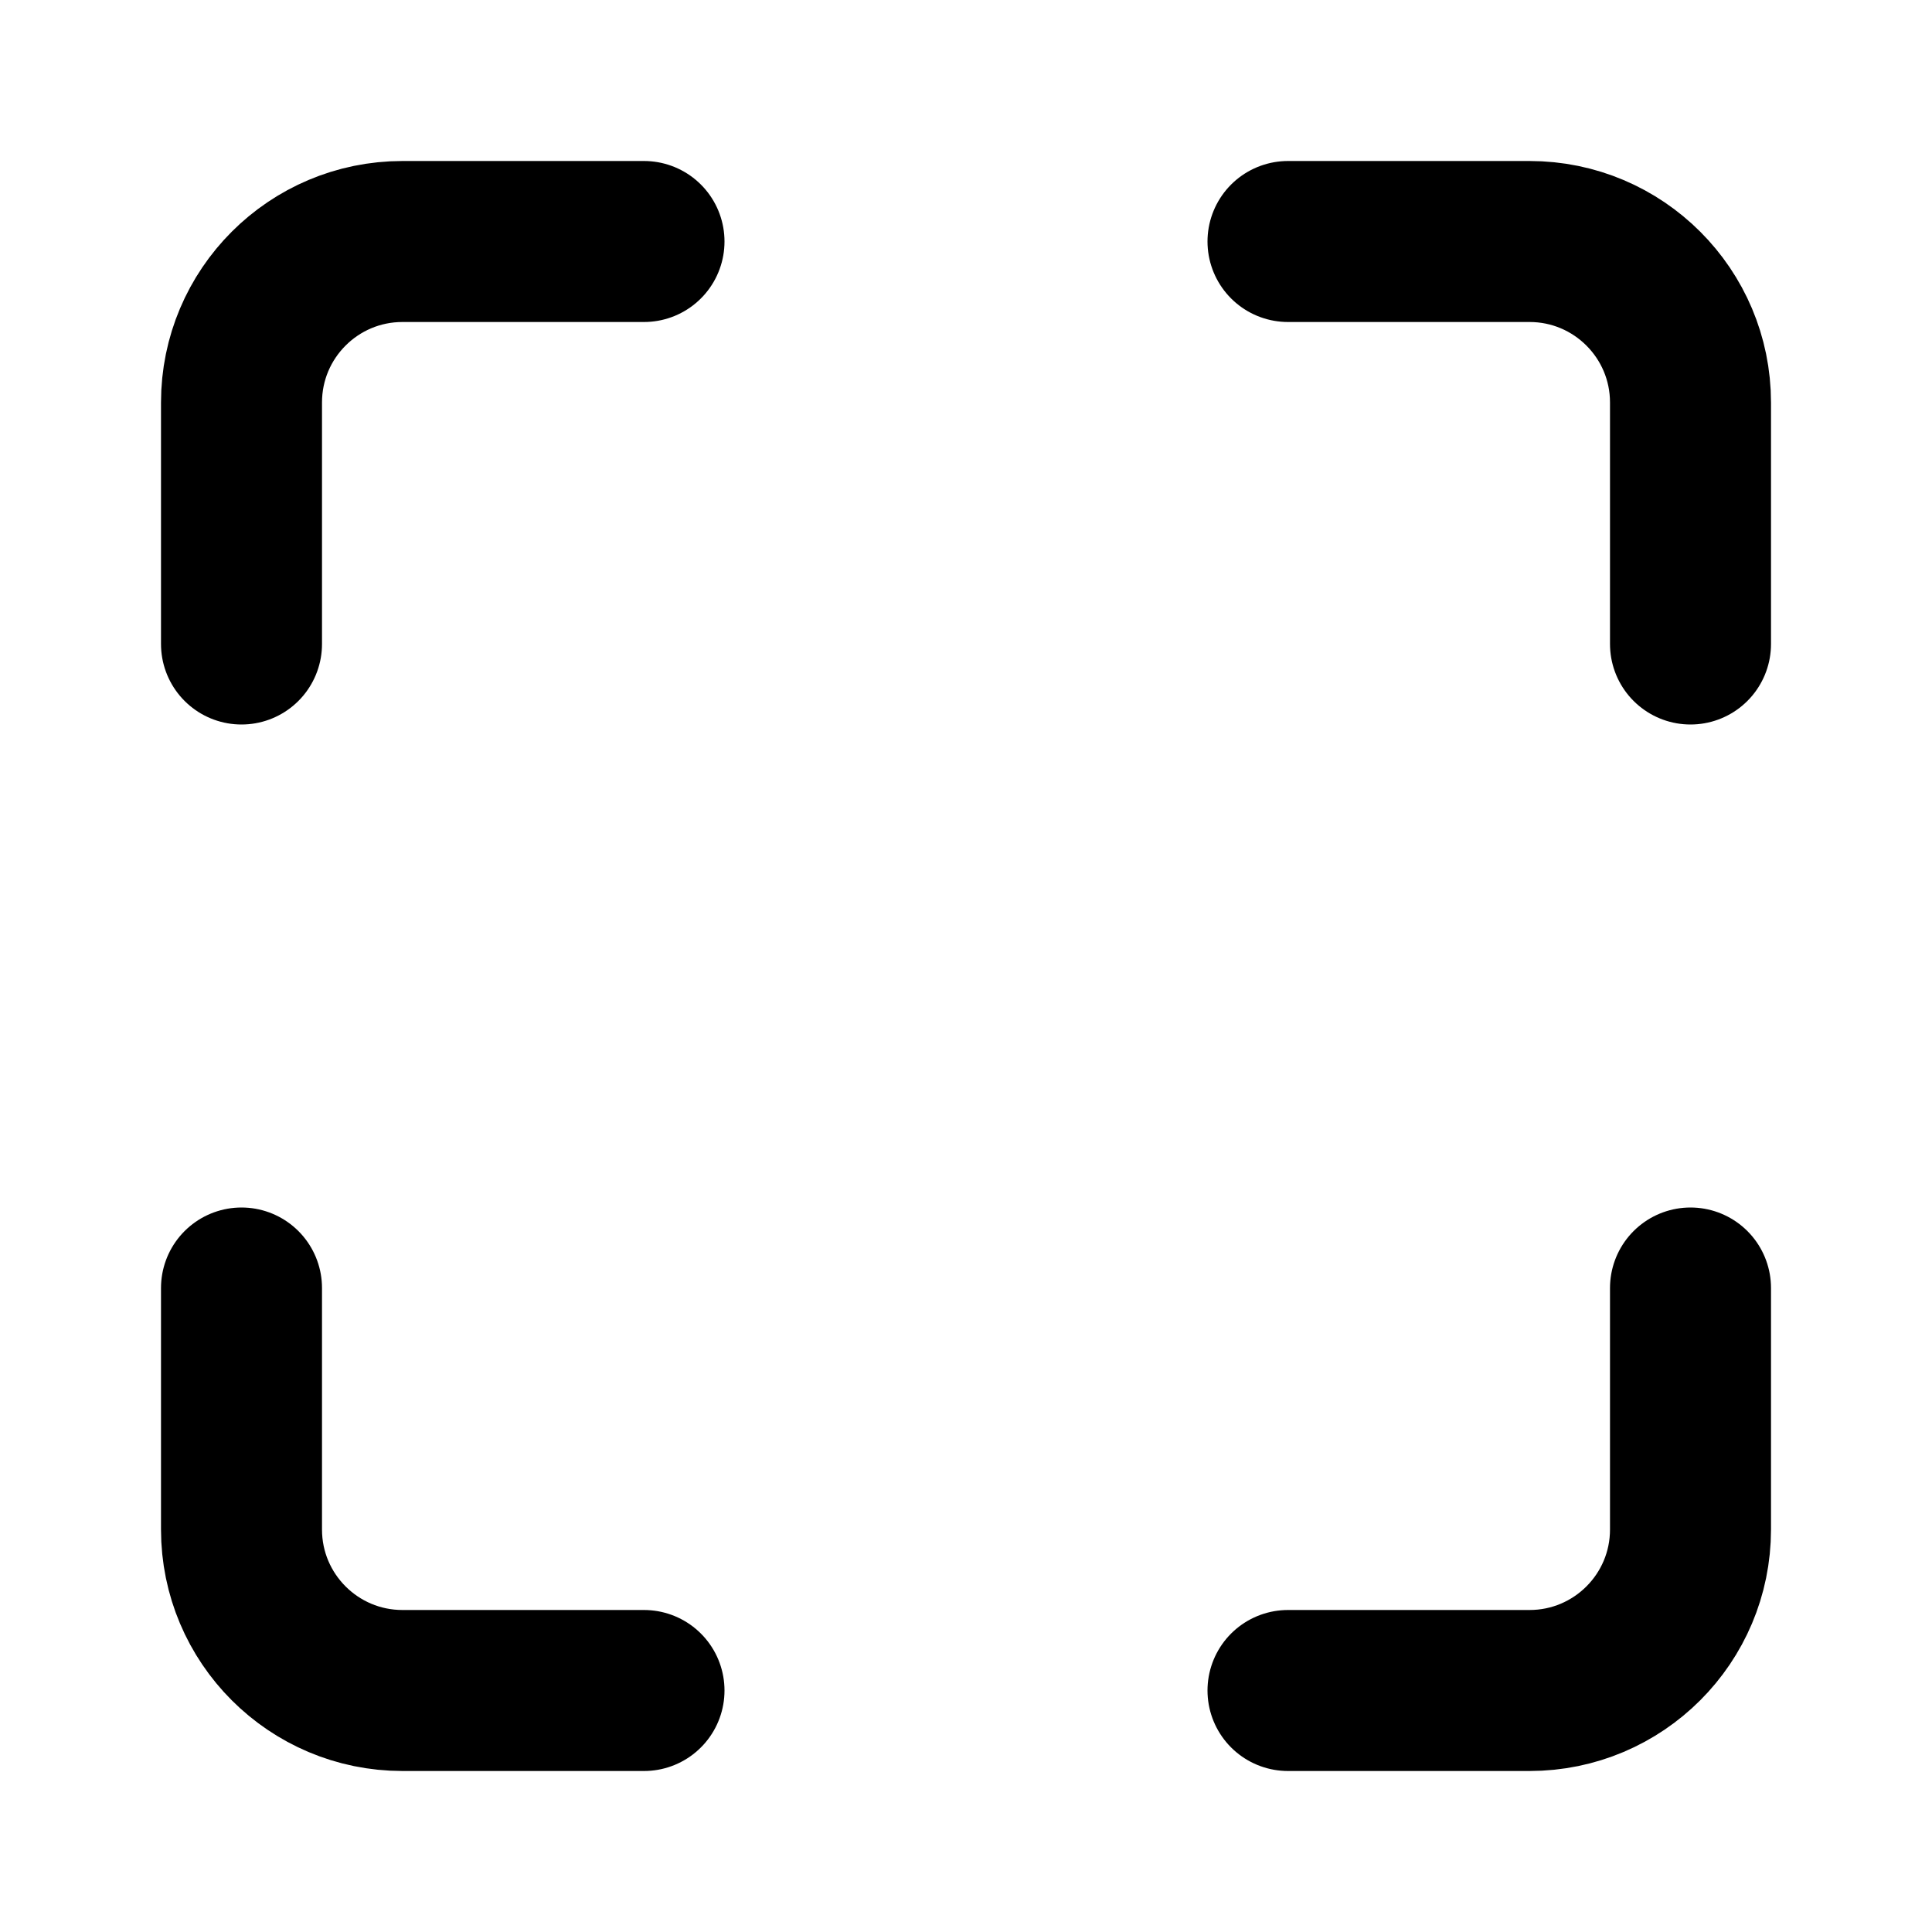
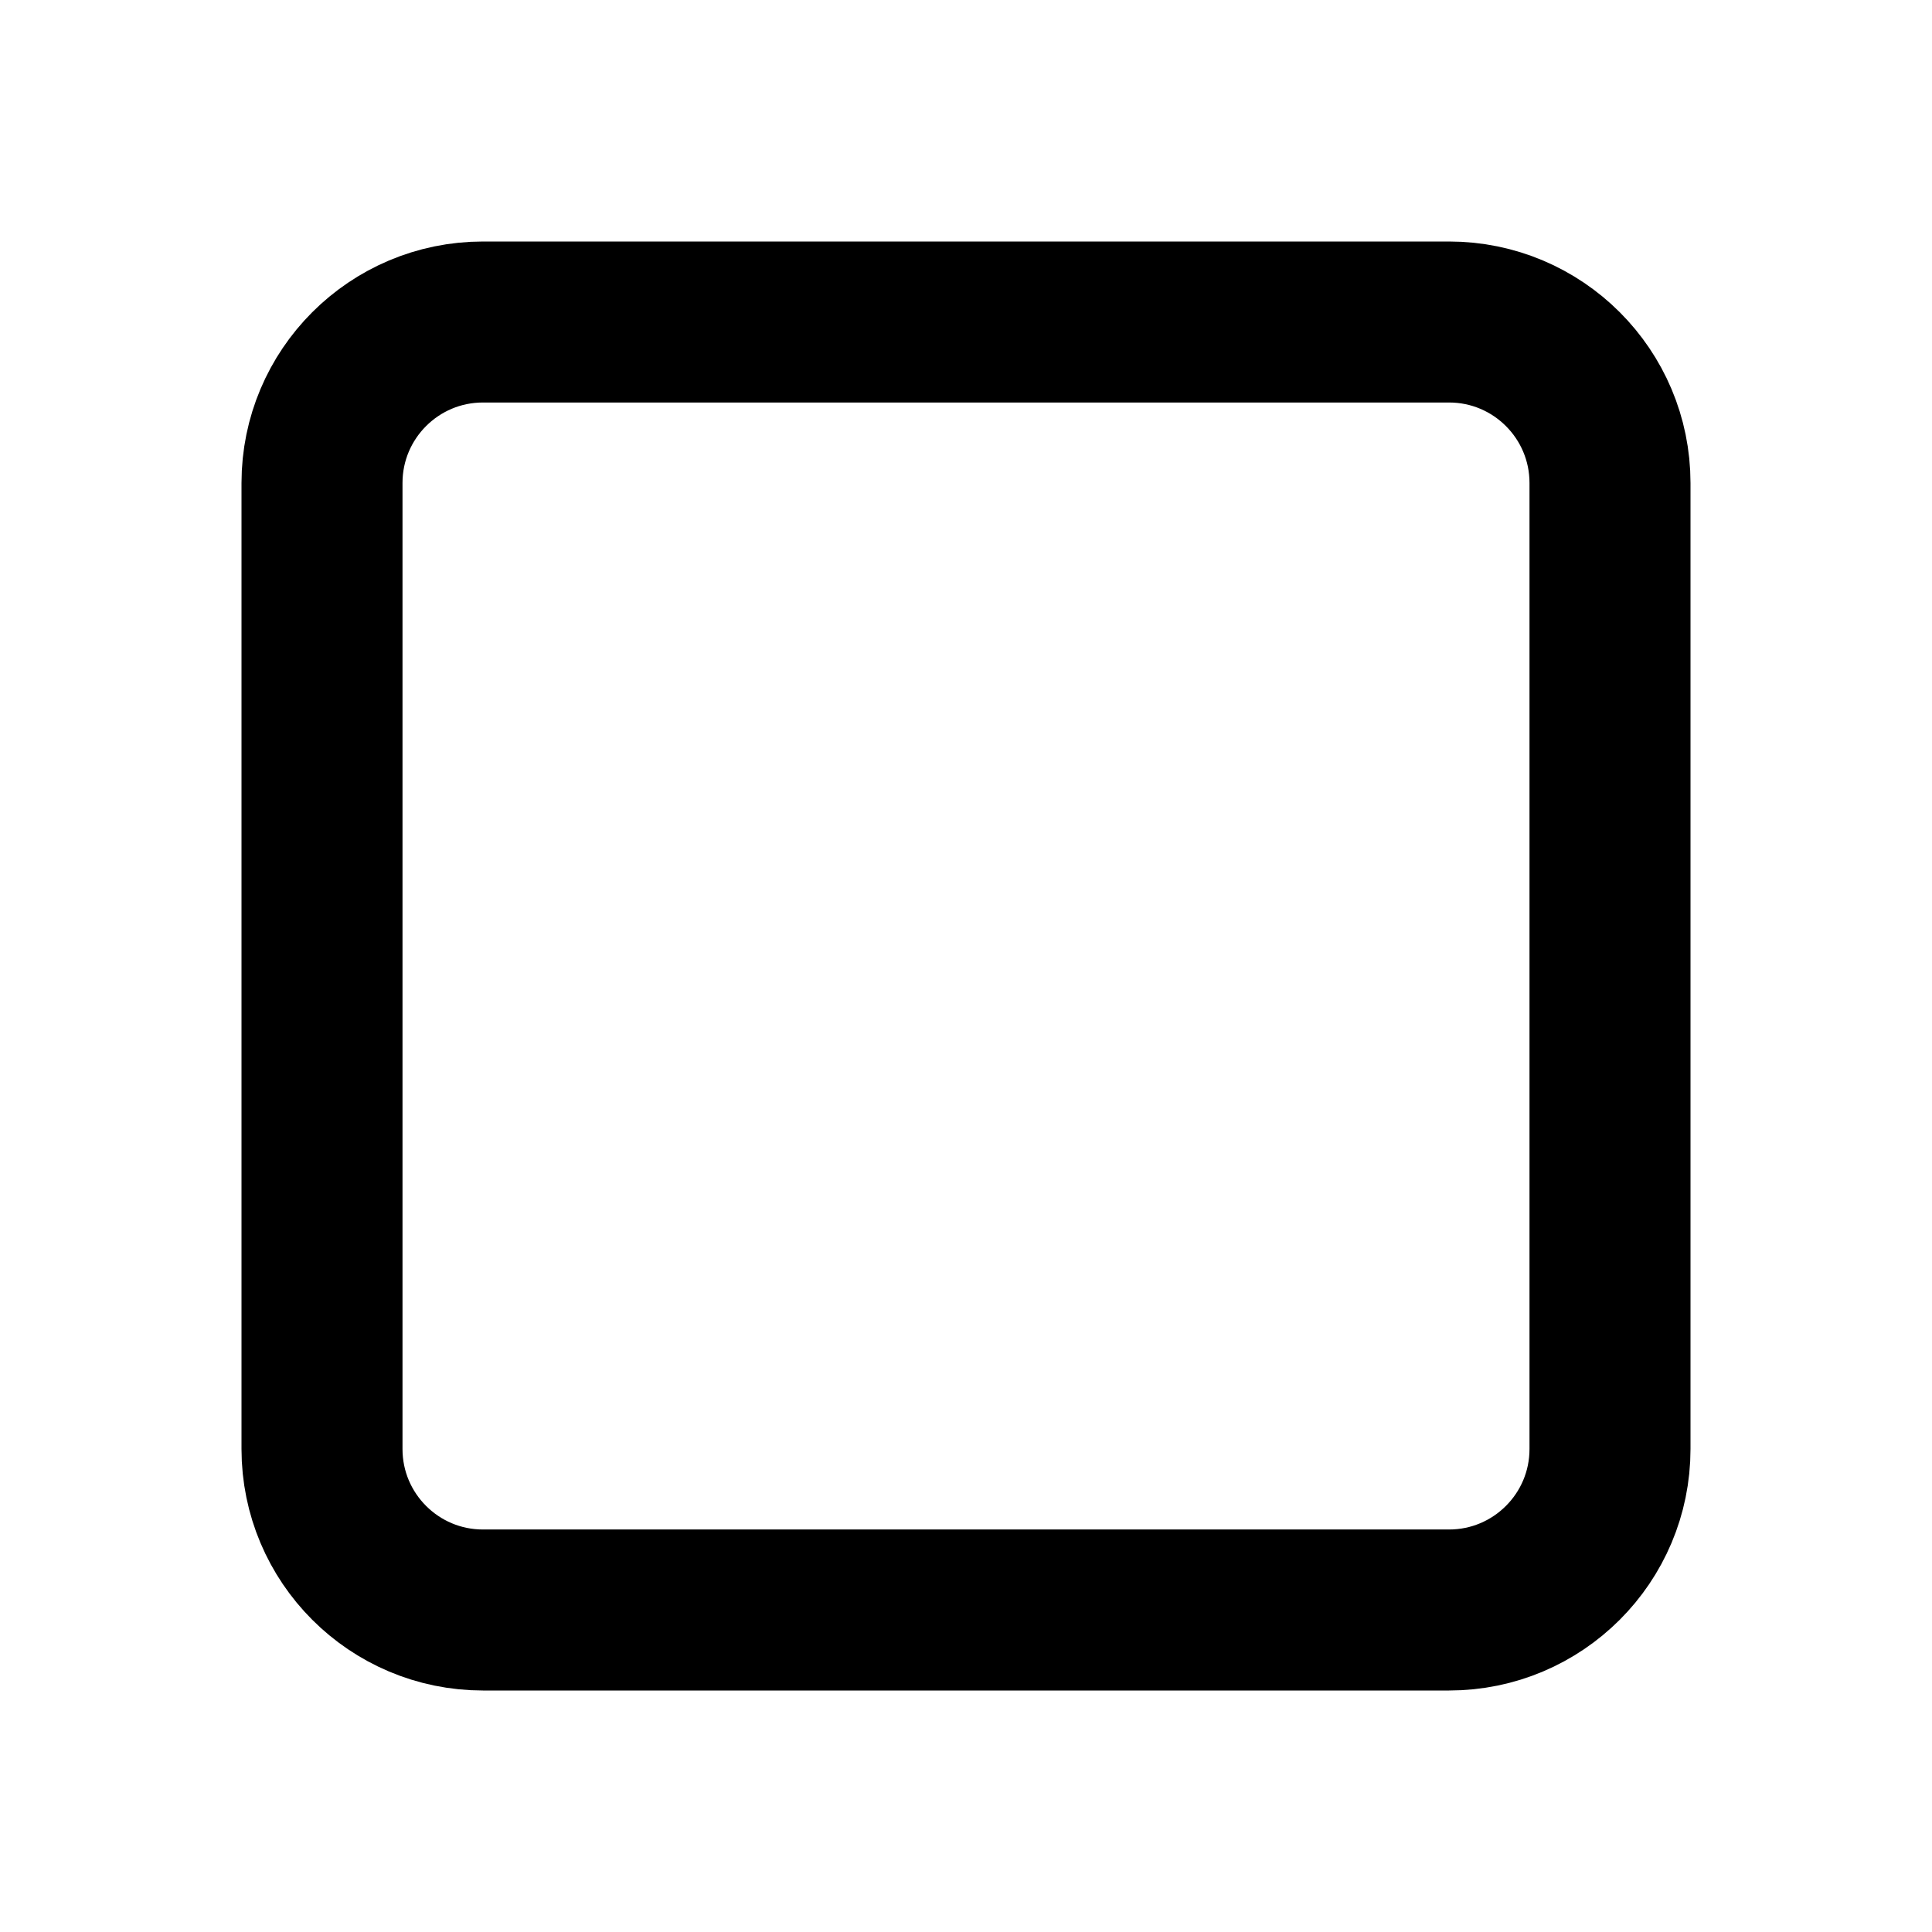
<svg xmlns="http://www.w3.org/2000/svg" width="24" height="24" viewBox="0 0 24 24" fill="none" stroke="currentColor" stroke-width="2" stroke-linecap="round" stroke-linejoin="round">
-   <path d="M8 3H5a2 2 0 0 0-2 2v3" />
-   <path d="M21 8V5a2 2 0 0 0-2-2h-3" />
-   <path d="M3 16v3a2 2 0 0 0 2 2h3" />
-   <path d="M16 21h3a2 2 0 0 0 2-2v-3" />
+   <rect width="16" height="16" x="4" y="4" rx="2" ry="2" />
</svg>
